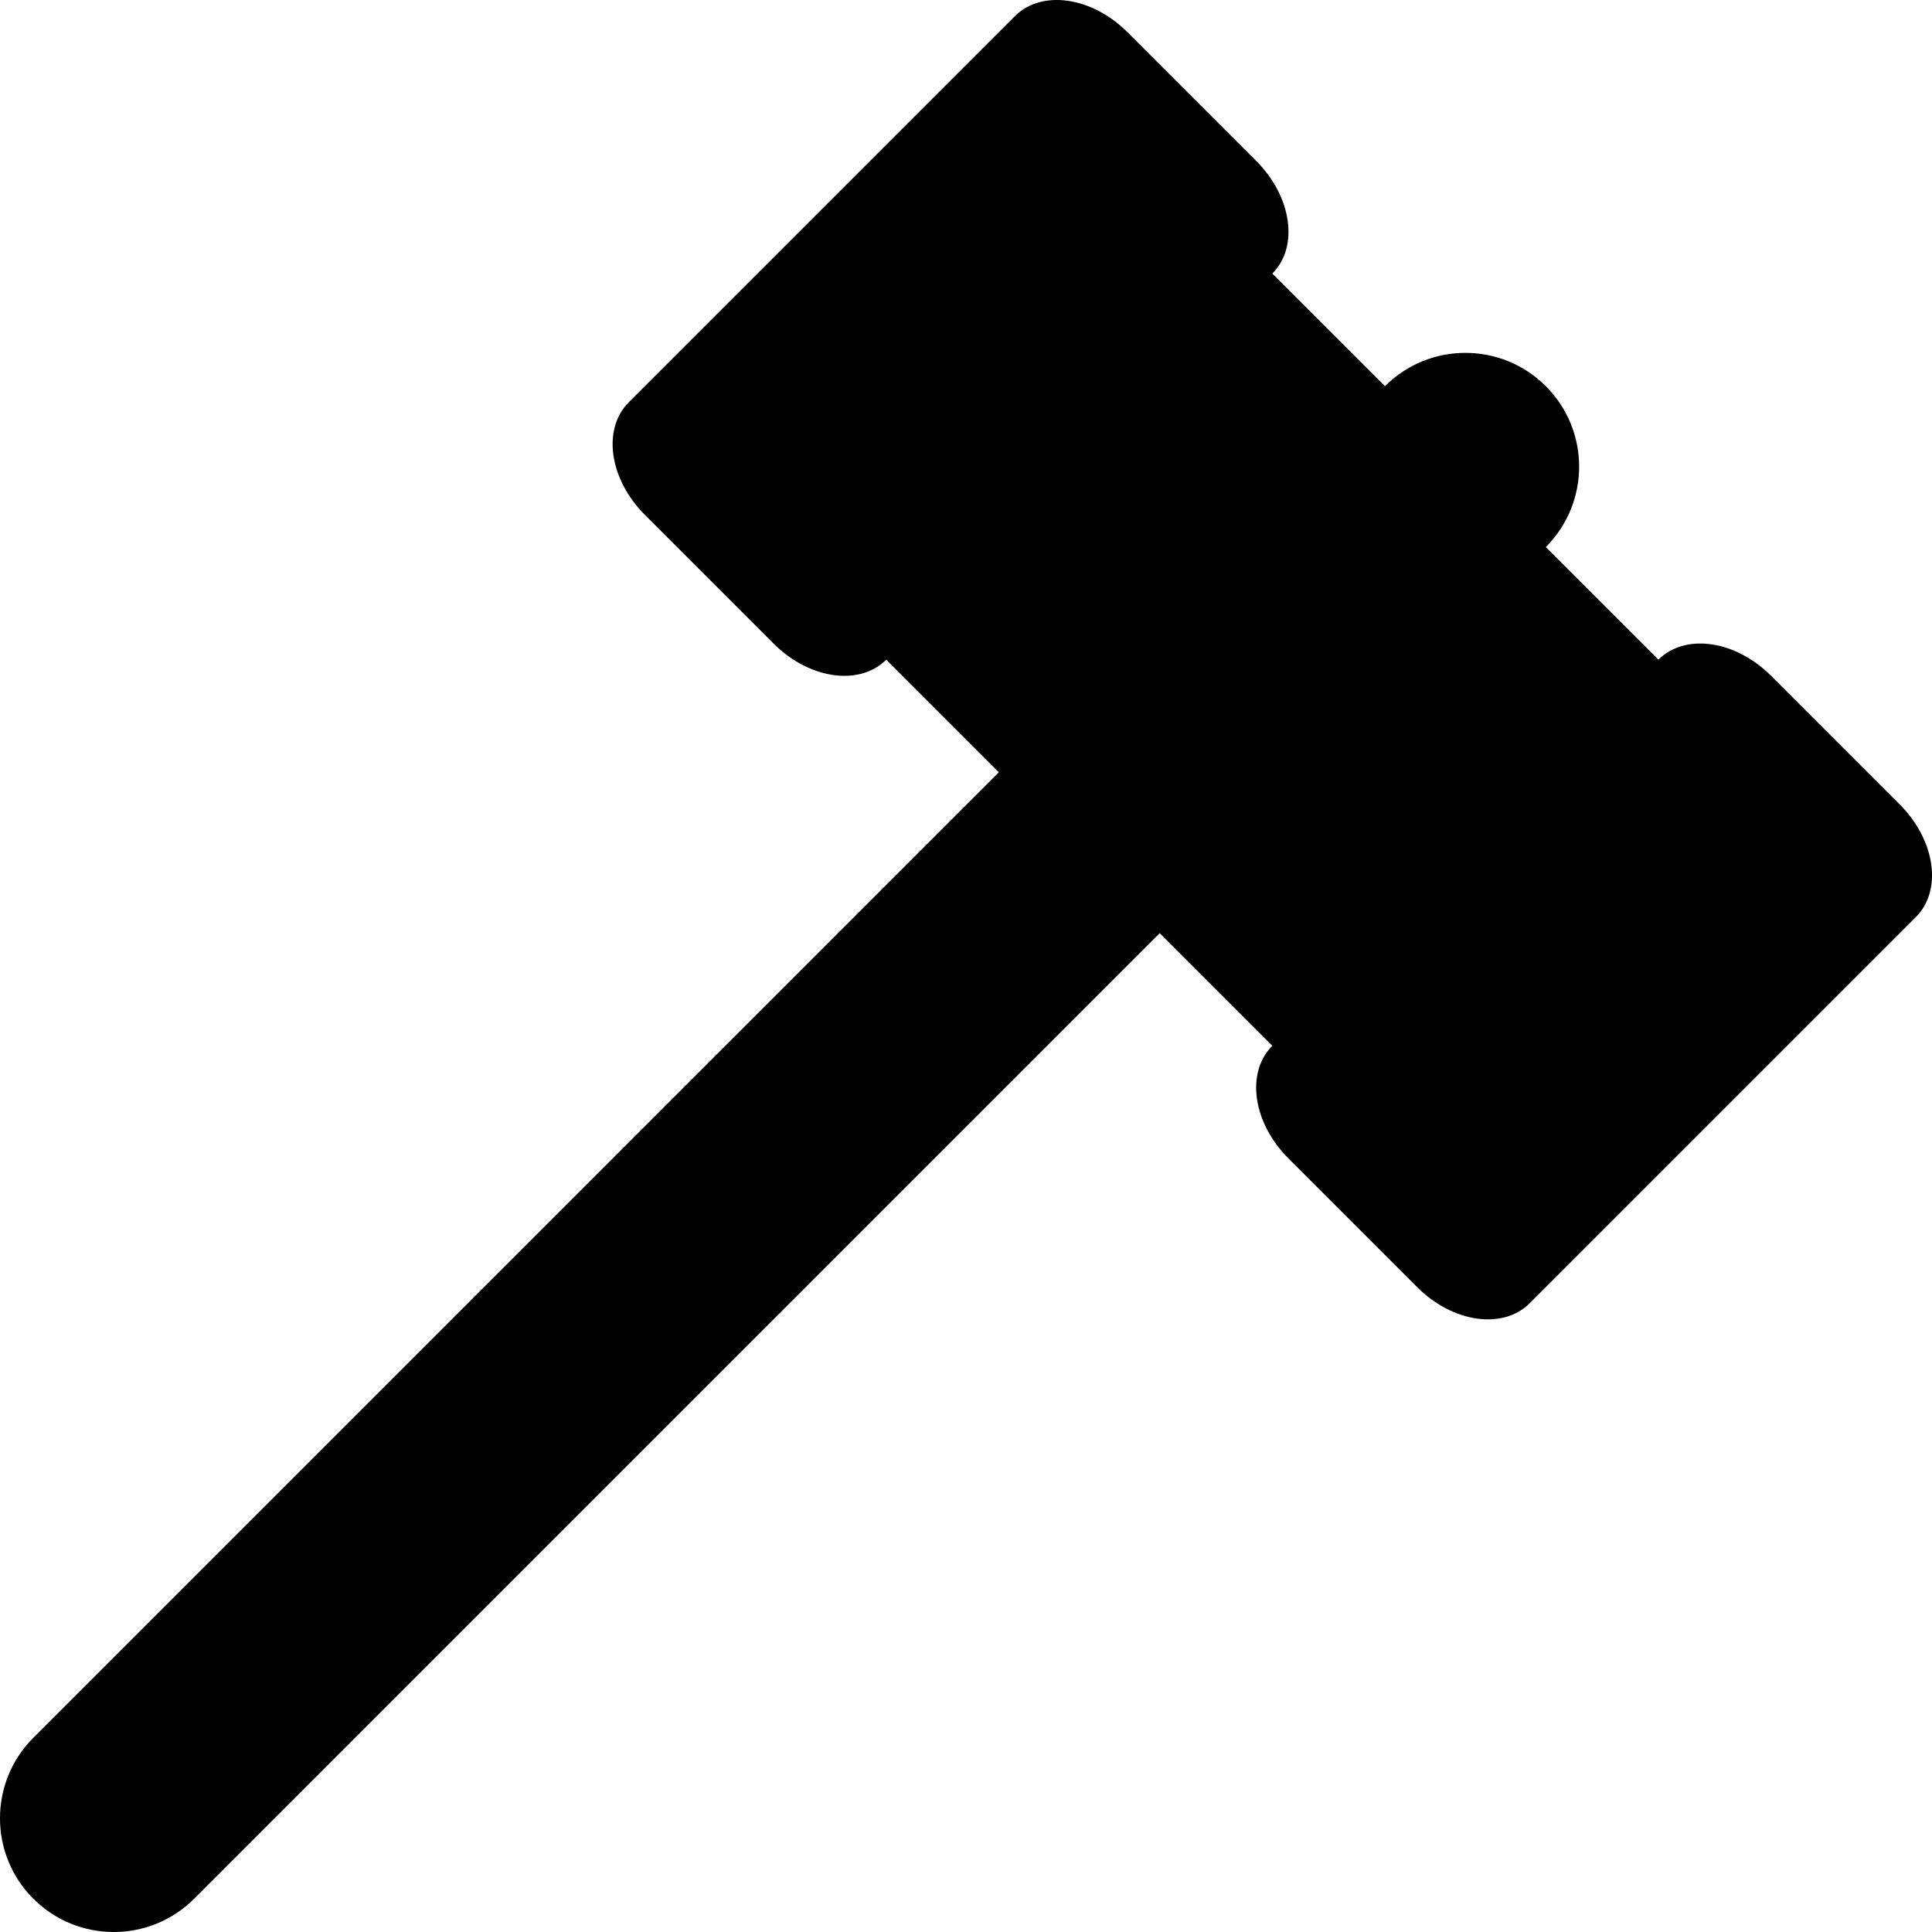
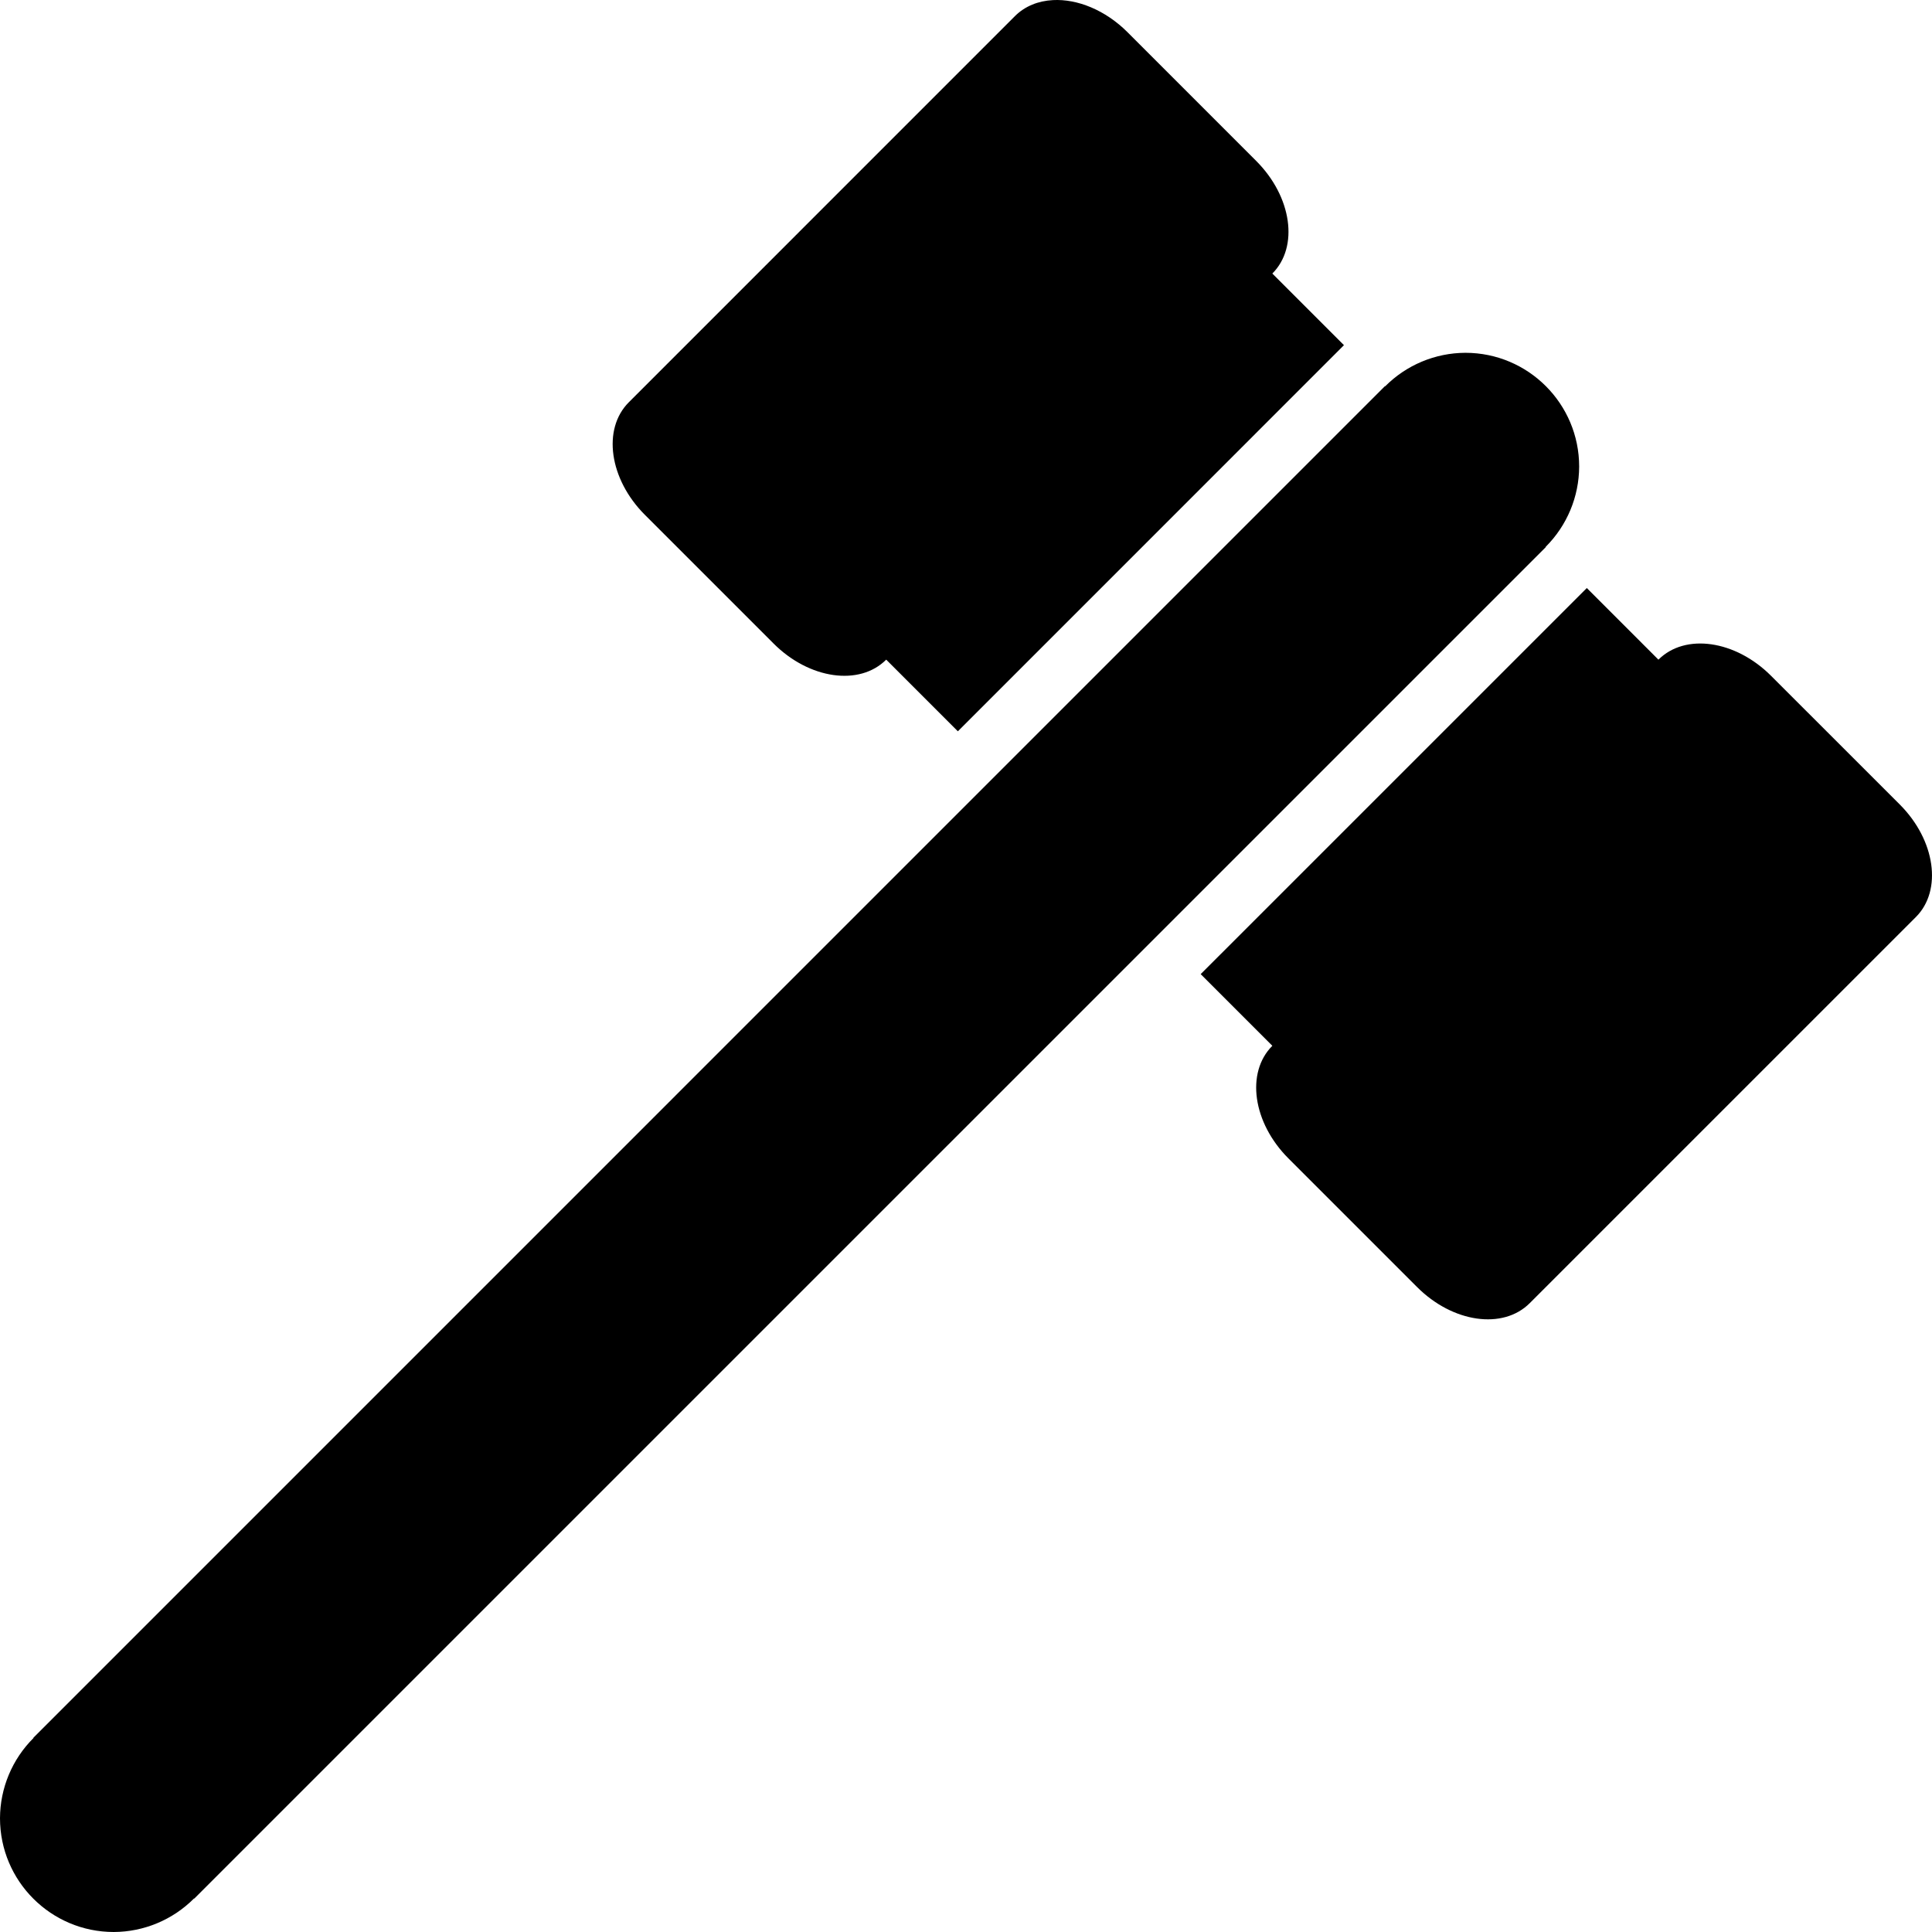
- <svg xmlns="http://www.w3.org/2000/svg" width="100" height="100" version="1.1" viewBox="0 0 100 100" xml:space="preserve">
-   <path d="m80.011 19.989a5.888 5.888 0 0 0-8.327 0l-5.829-5.829c1.384-1.384 1.013-3.984-0.833-5.829l-6.662-6.662c-1.845-1.845-4.445-2.217-5.829-0.833l-19.985 19.985c-1.384 1.384-1.013 3.984 0.833 5.829l6.662 6.662c1.845 1.845 4.445 2.217 5.829 0.833l5.829 5.829-49.975 49.975a5.888 5.888 0 0 0 0 8.327 5.888 5.888 0 0 0 8.327 0l49.975-49.975 5.829 5.829c-1.384 1.384-1.013 3.984 0.833 5.829l6.662 6.662c1.845 1.845 4.445 2.217 5.829 0.833l19.985-19.985c1.384-1.384 1.013-3.984-0.833-5.829l-6.662-6.662c-1.845-1.845-4.445-2.217-5.829-0.833l-5.829-5.829a5.888 5.888 0 0 0 0-8.327z" stroke-linecap="round" stroke-width="8" />
+ <svg xmlns="http://www.w3.org/2000/svg" width="100" height="100" version="1.1" viewBox="0 0 100 100">
+   <path d="m54.499 0.005c-0.757 0.04-1.448 0.311-1.967 0.83l-19.984 19.986c-1.384 1.384-1.013 3.983 0.832 5.828l6.662 6.662c1.845 1.845 4.444 2.216 5.828 0.832l3.709 3.709 19.984-19.986-3.707-3.707c1.384-1.384 1.011-3.983-0.834-5.828l-6.66-6.662c-1.153-1.153-2.602-1.731-3.863-1.664zm21.349 18.256a5.89 5.89 0 0 0-4.154 1.736l-0.01-0.01-69.958 69.96 0.01 0.01a5.89 5.89 0 0 0-1.736 4.154 5.89 5.89 0 0 0 5.889 5.889 5.89 5.89 0 0 0 4.154-1.736l0.01 0.01 69.96-69.958-0.01-0.01a5.89 5.89 0 0 0 1.734-4.154 5.89 5.89 0 0 0-5.889-5.891zm6.285 12.176-19.986 19.984 3.709 3.709c-1.384 1.384-1.013 3.983 0.832 5.828l6.662 6.662c1.845 1.845 4.444 2.216 5.828 0.832l19.986-19.984c1.384-1.384 1.011-3.985-0.834-5.83l-6.662-6.66c-1.845-1.845-4.444-2.218-5.828-0.834z" />
</svg>
